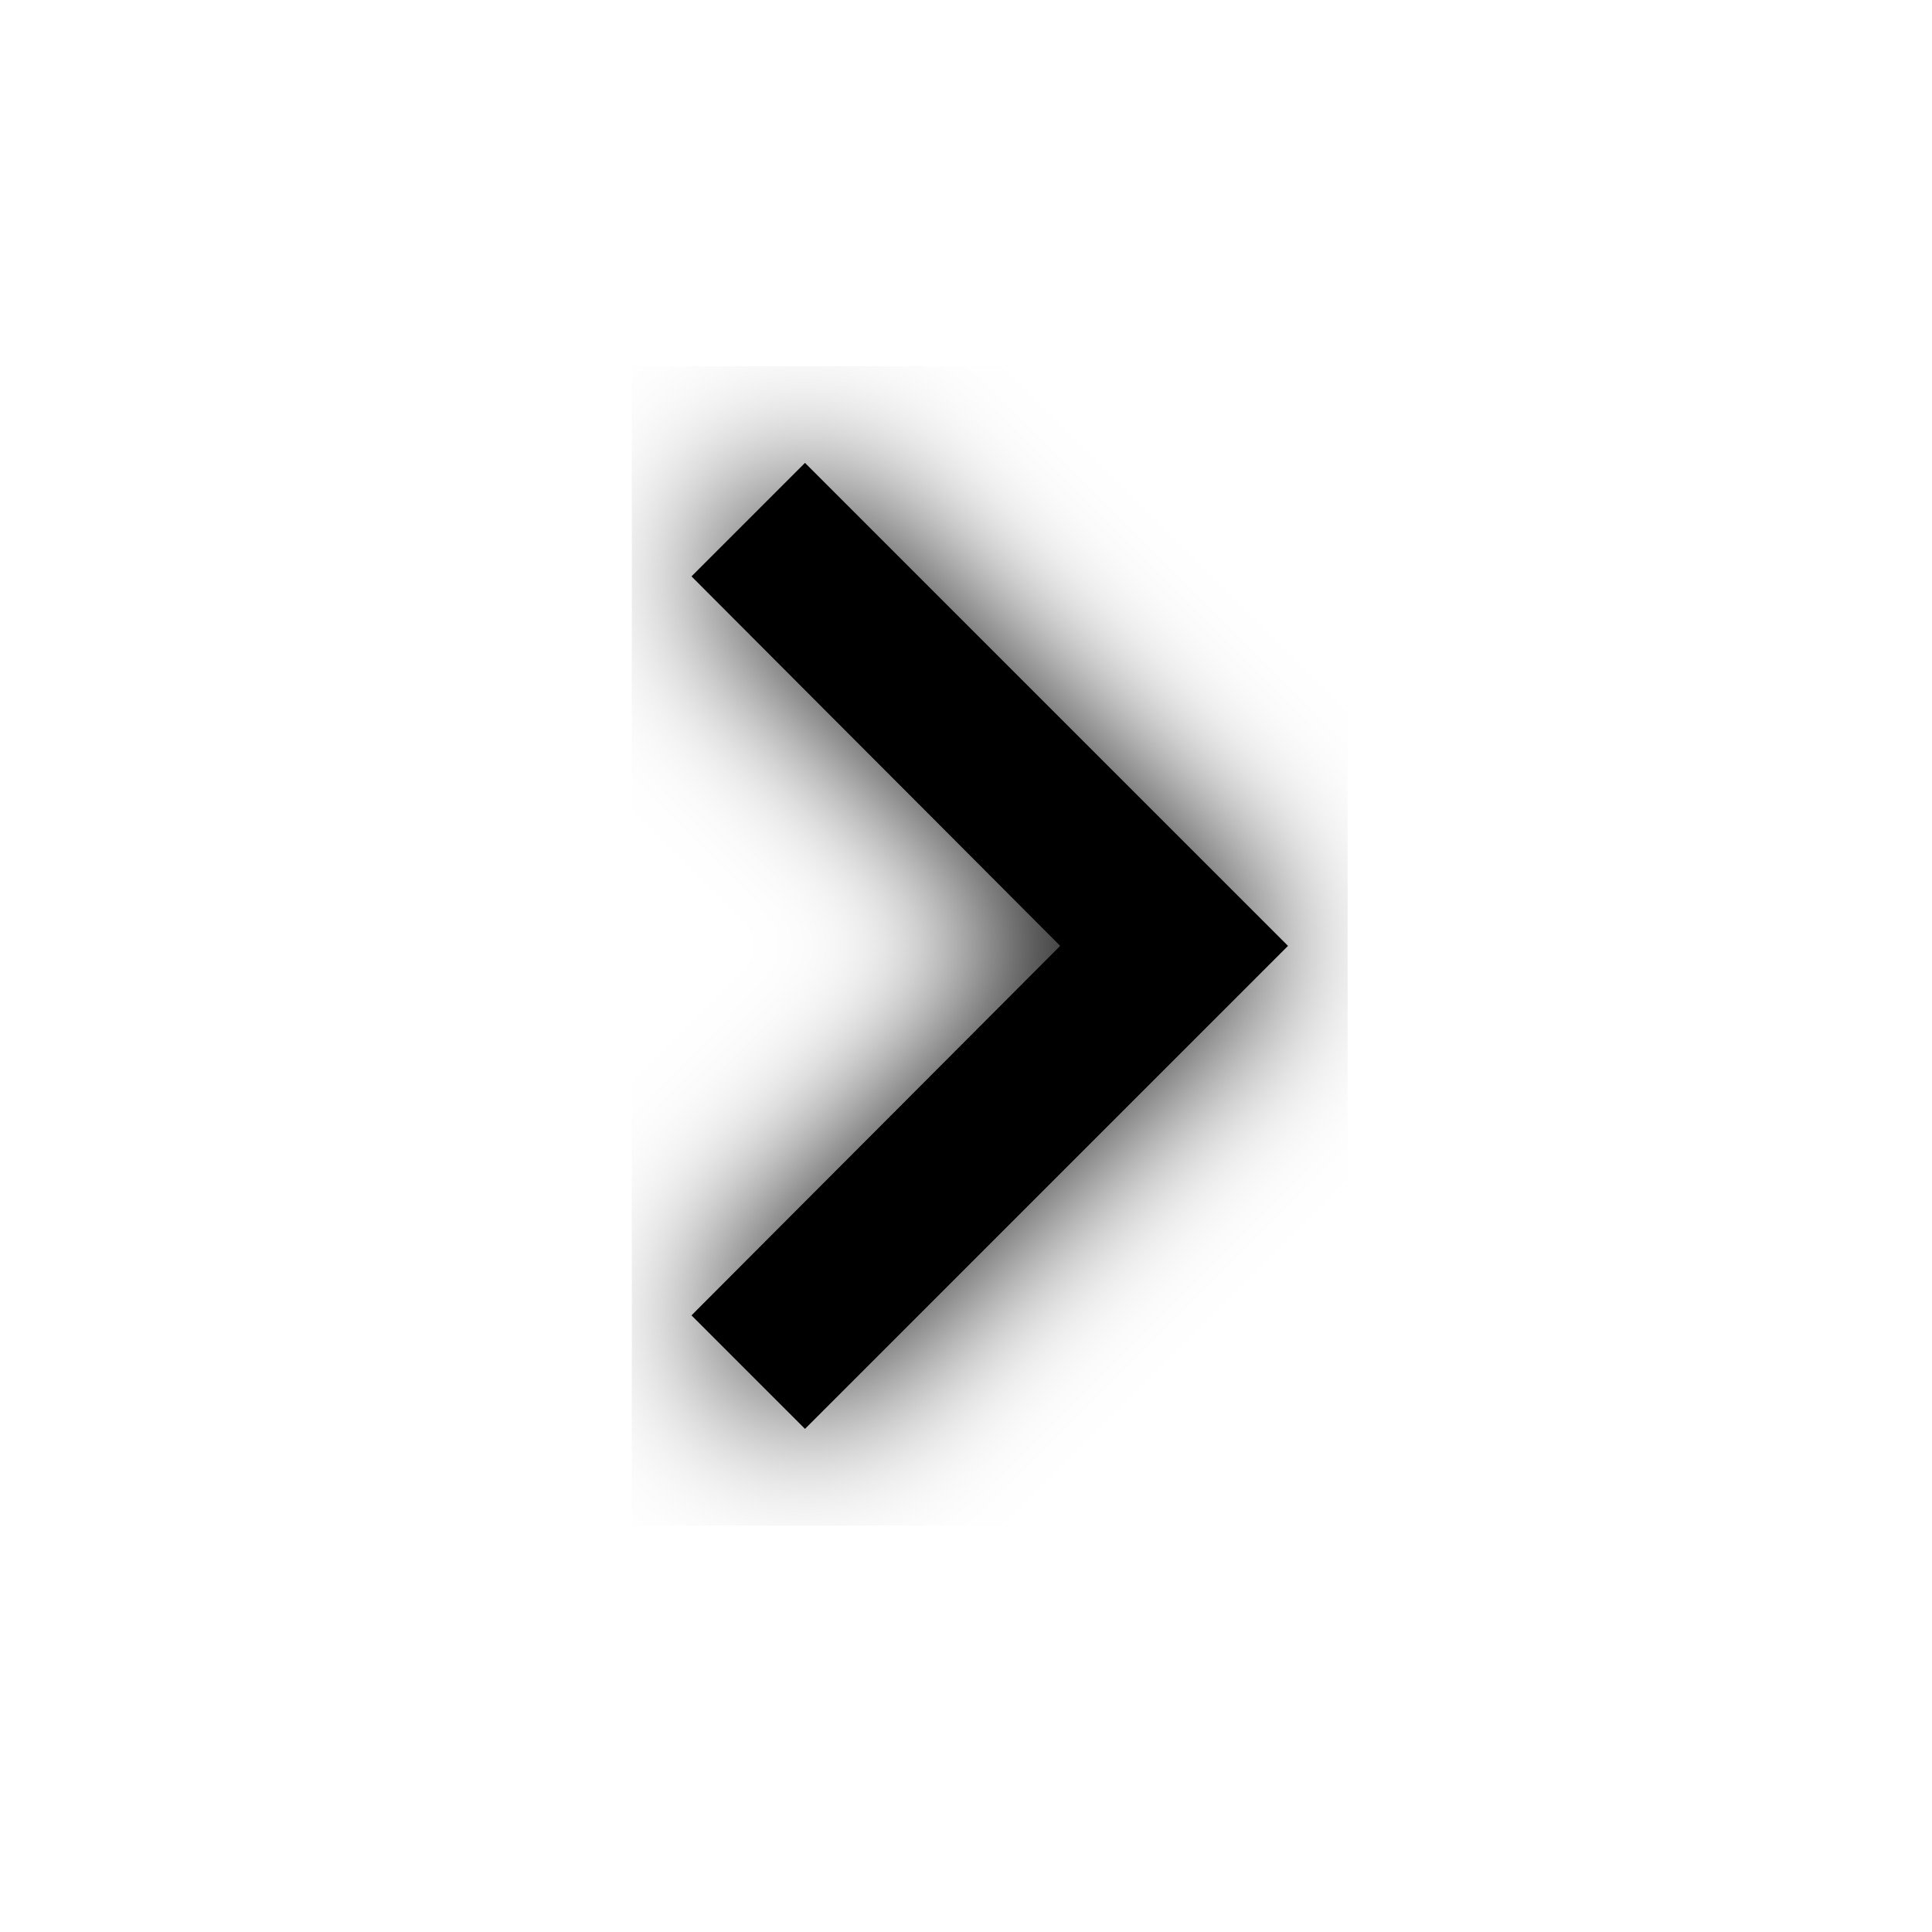
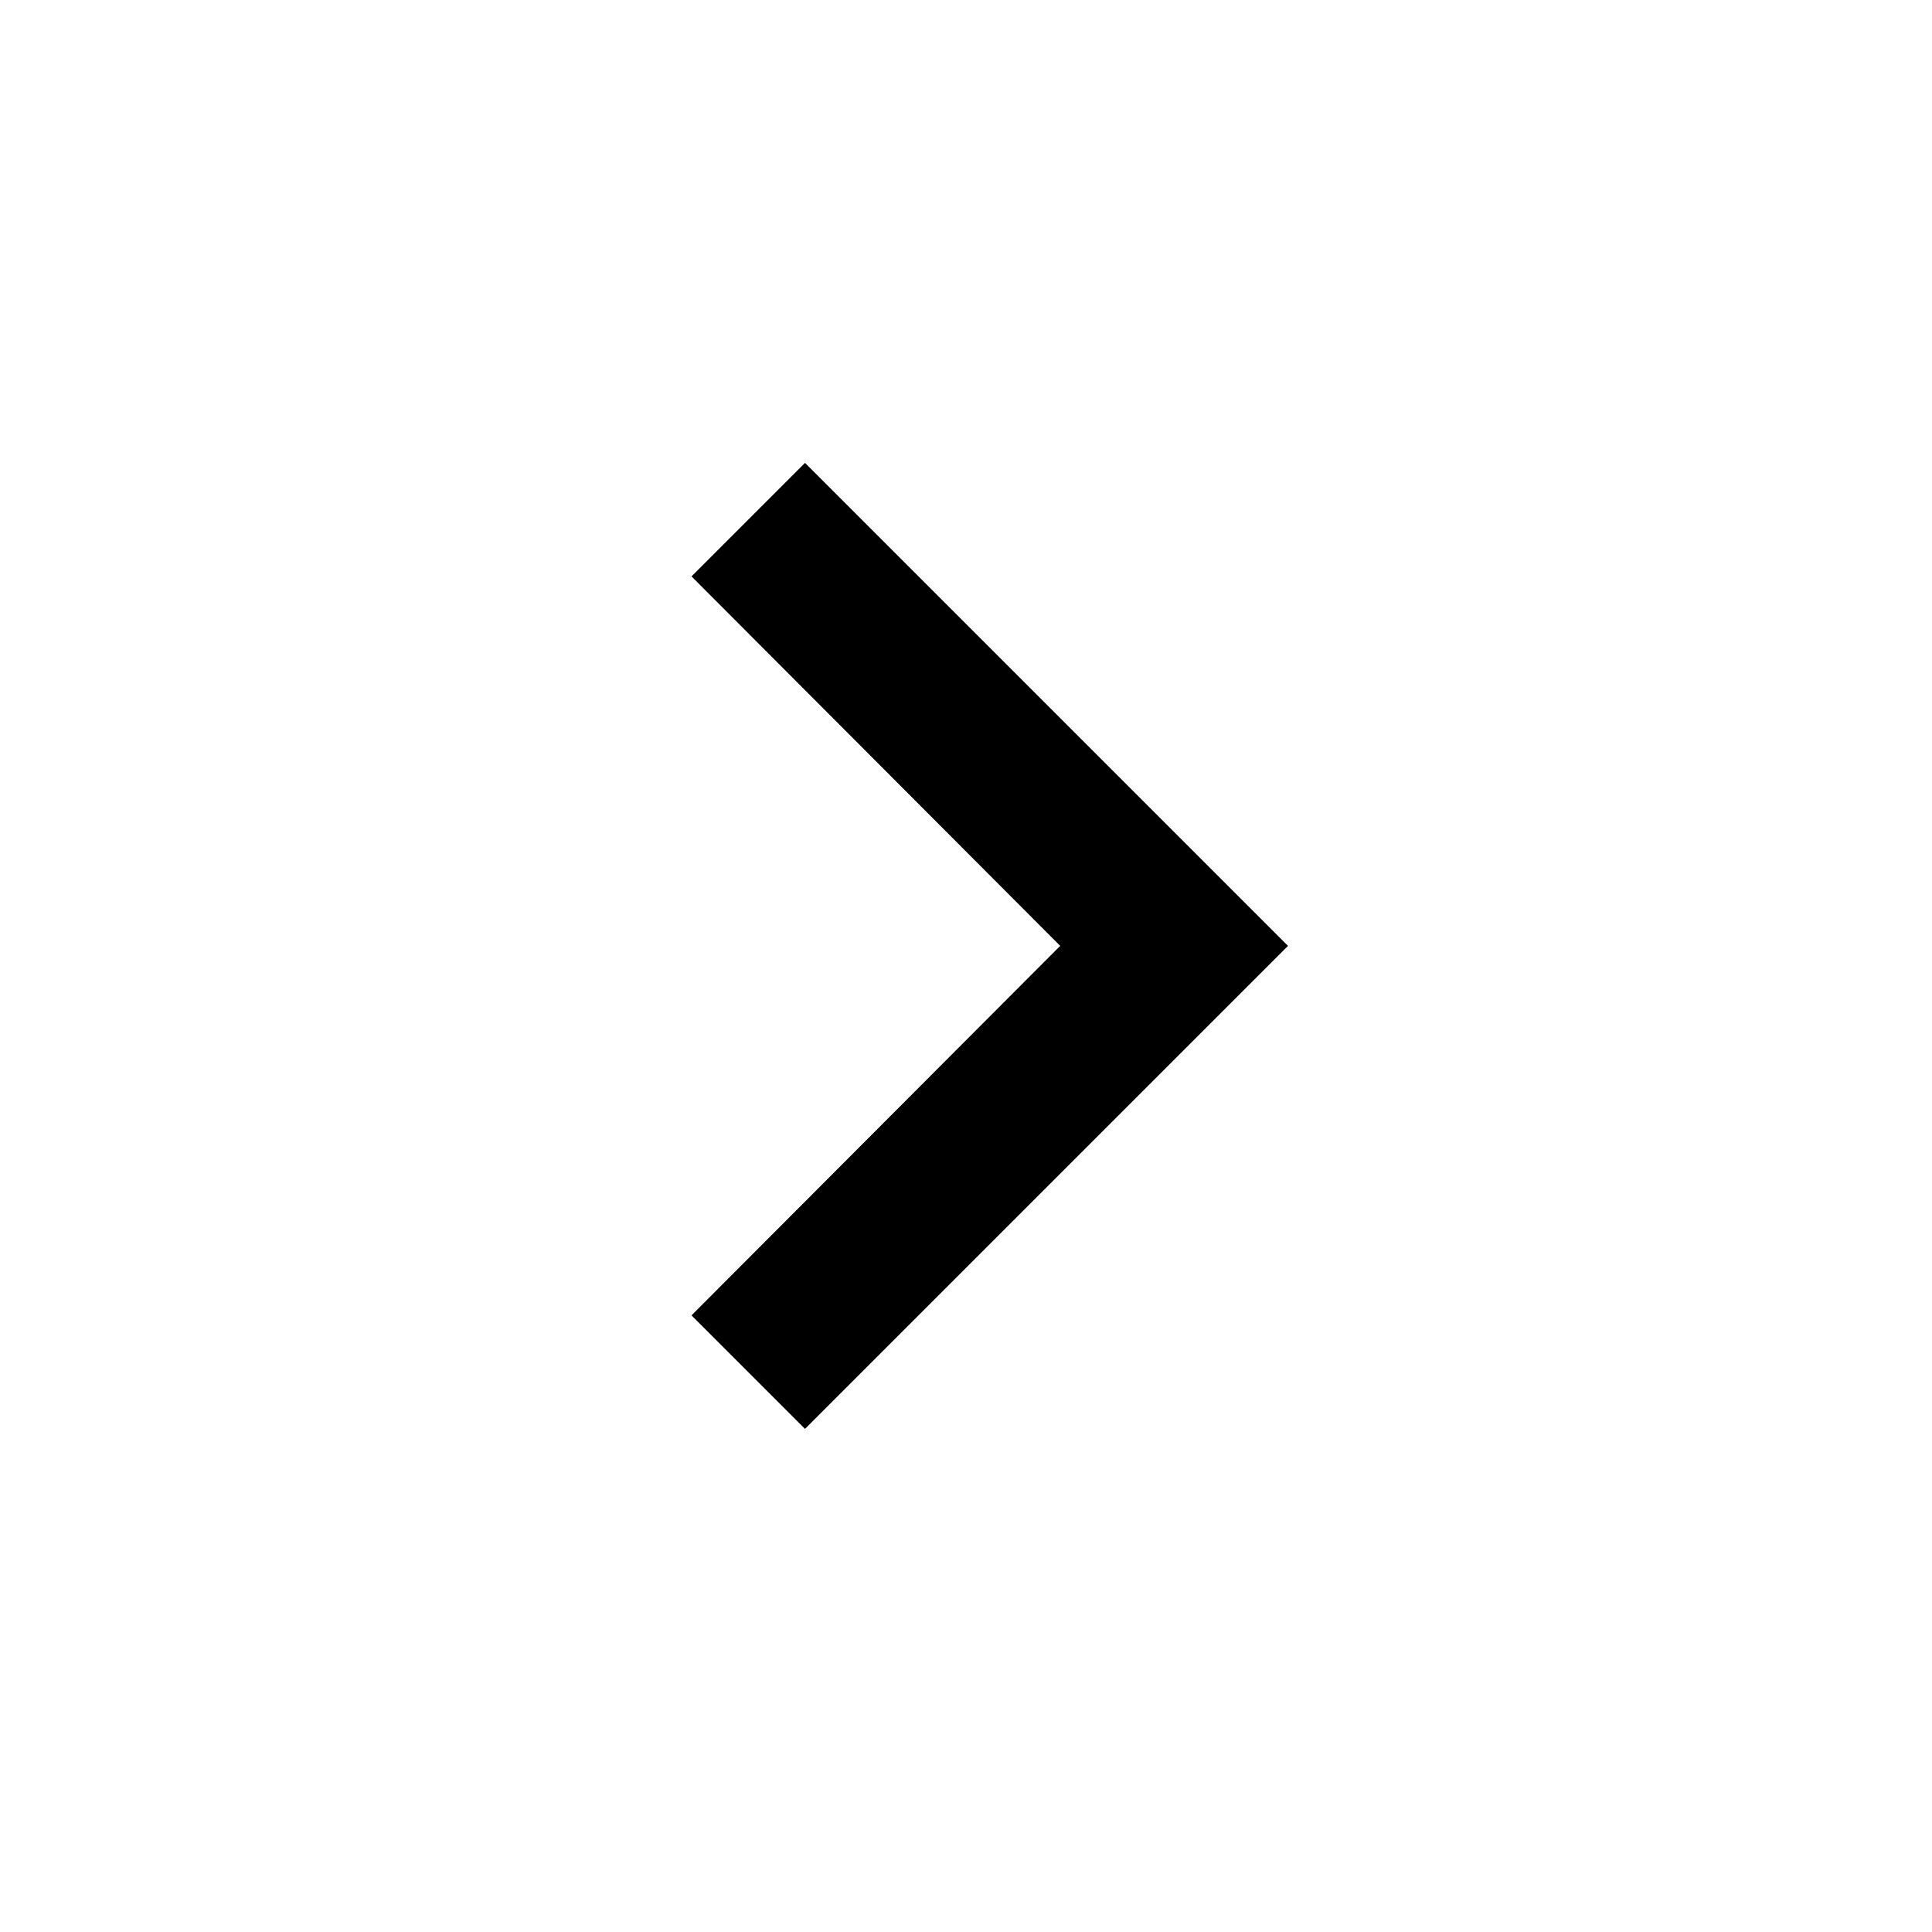
<svg xmlns="http://www.w3.org/2000/svg" fill="#000000" height="24" viewBox="0 0 24 24" width="24">
  <filter id="dropshadow">
    <feGaussianBlur in="SourceAlpha" stdDeviation="1" />
    <feOffset dx="0" dy="0" result="offsetblur" />
    <feComponentTransfer>
      <feFuncA type="linear" slope="1" />
    </feComponentTransfer>
    <feMerge>
      <feMergeNode />
      <feMergeNode in="SourceGraphic" />
    </feMerge>
  </filter>
-   <path d="M8.59 16.34l4.58-4.59-4.58-4.59L10 5.75l6 6-6 6z" style="filter: url(#dropshadow)" />
+   <path d="M8.59 16.34l4.58-4.59-4.58-4.59L10 5.75l6 6-6 6z" />
  <path d="M0-.25h24v24H0z" fill="none" />
</svg>
